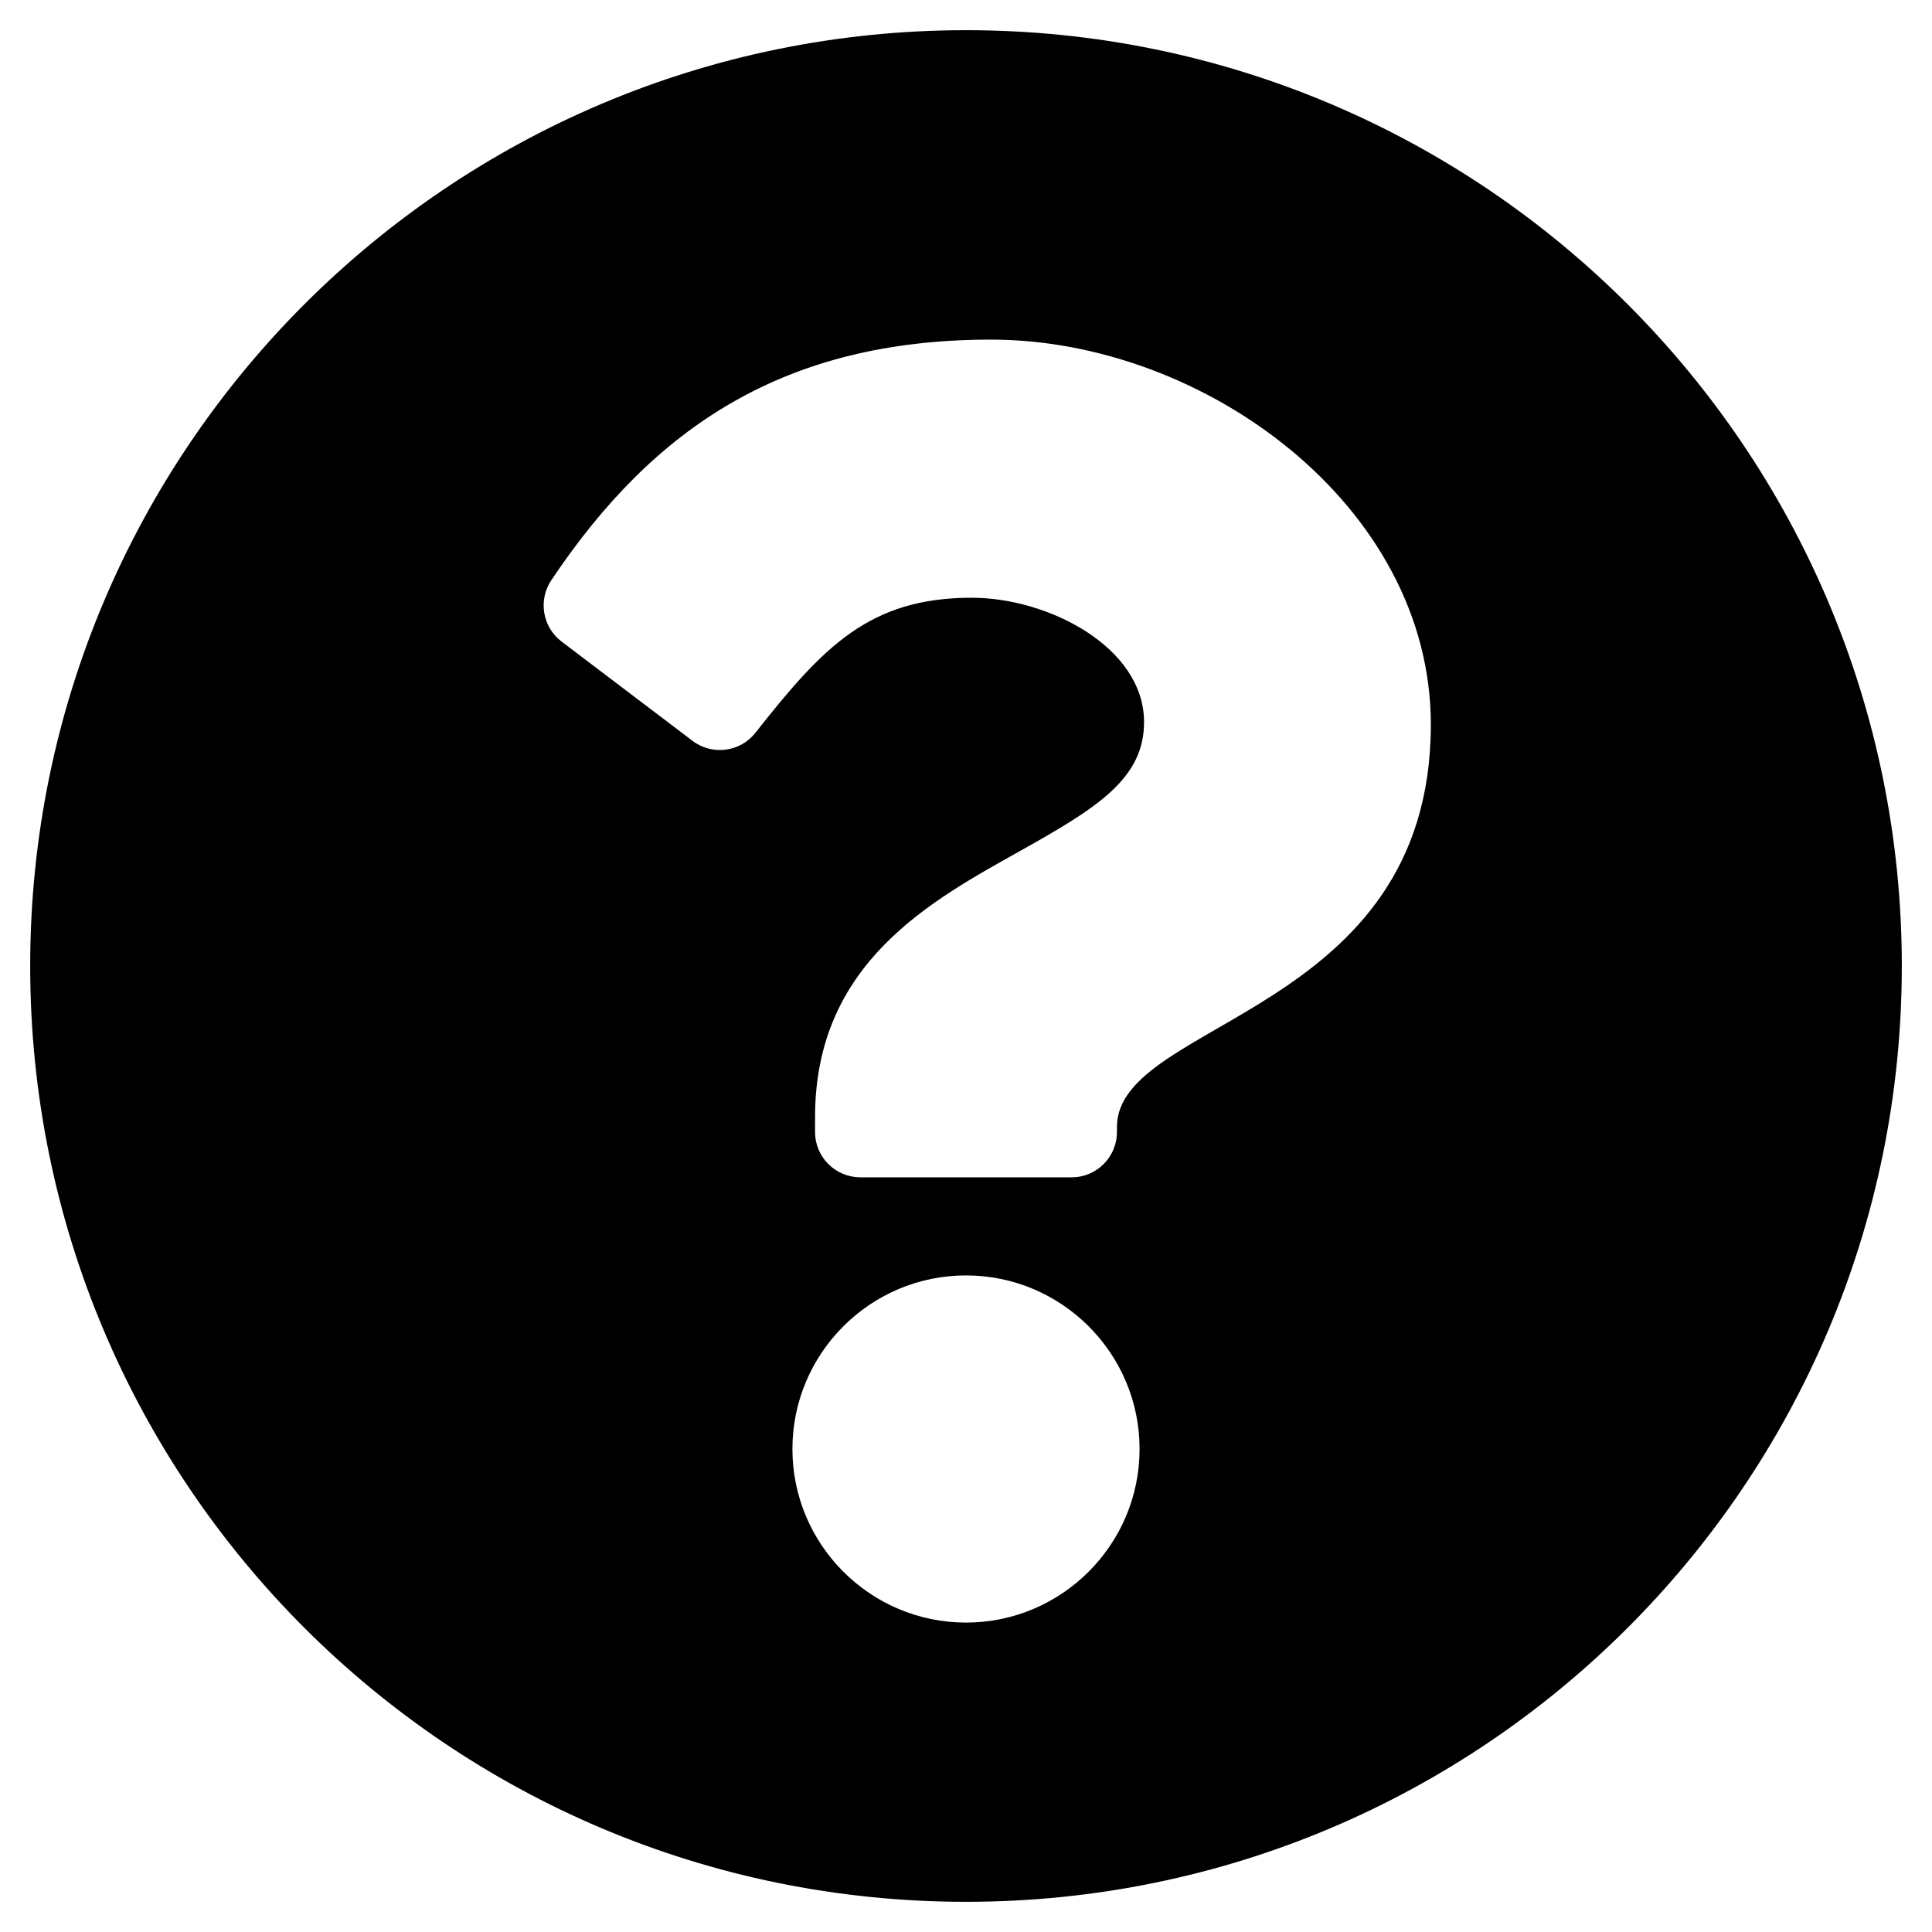
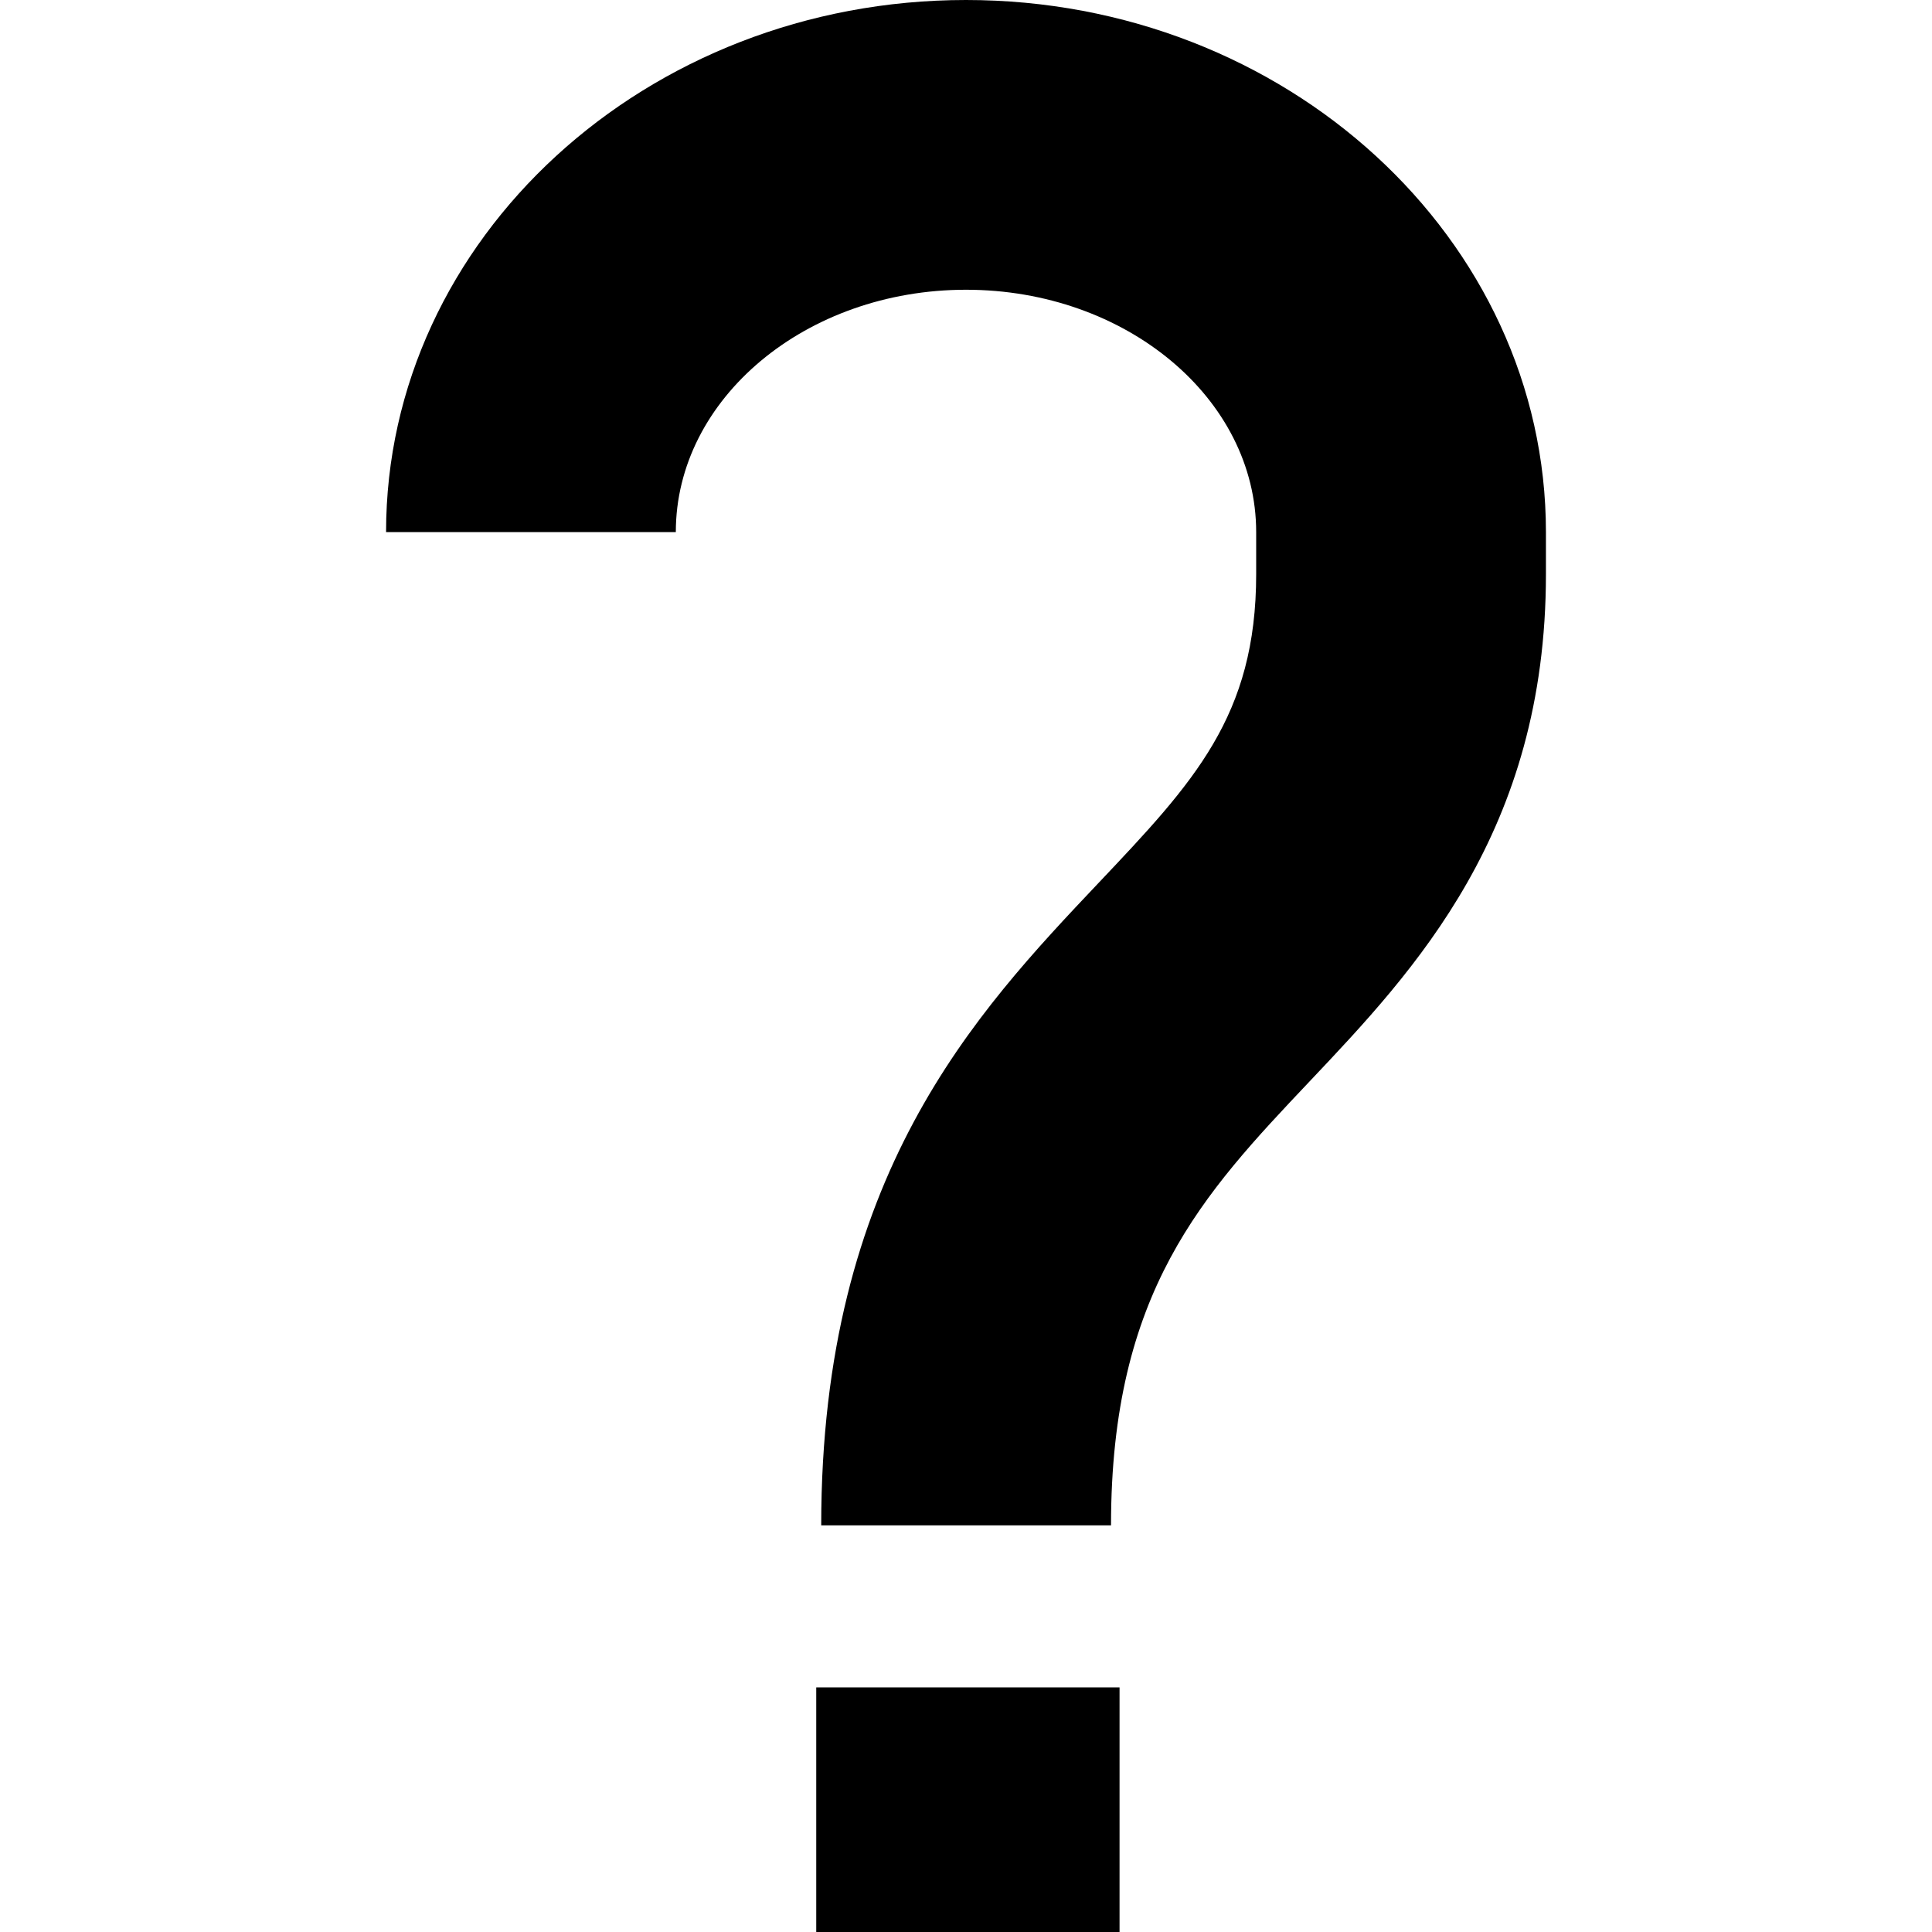
- <svg xmlns="http://www.w3.org/2000/svg" aria-hidden="true" focusable="false" data-prefix="fas" data-icon="question-circle" class="svg-inline--fa fa-question-circle fa-w-16" role="img" viewBox="0 0 512 512">
-   <path fill="currentColor" d="M504 256c0 136.997-111.043 248-248 248S8 392.997 8 256C8 119.083 119.043 8 256 8s248 111.083 248 248zM262.655 90c-54.497 0-89.255 22.957-116.549 63.758-3.536 5.286-2.353 12.415 2.715 16.258l34.699 26.31c5.205 3.947 12.621 3.008 16.665-2.122 17.864-22.658 30.113-35.797 57.303-35.797 20.429 0 45.698 13.148 45.698 32.958 0 14.976-12.363 22.667-32.534 33.976C247.128 238.528 216 254.941 216 296v4c0 6.627 5.373 12 12 12h56c6.627 0 12-5.373 12-12v-1.333c0-28.462 83.186-29.647 83.186-106.667 0-58.002-60.165-102-116.531-102zM256 338c-25.365 0-46 20.635-46 46 0 25.364 20.635 46 46 46s46-20.636 46-46c0-25.365-20.635-46-46-46z" />
+ <svg xmlns="http://www.w3.org/2000/svg" fill="#000000" version="1.1" id="Capa_1" viewBox="0 0 318.293 318.293" xml:space="preserve">
+   <g>
+     <path d="M159.148,0c-52.696,0-95.544,39.326-95.544,87.662h47.736c0-22.007,21.438-39.927,47.808-39.927   c26.367,0,47.804,17.92,47.804,39.927v6.929c0,23.39-10.292,34.31-25.915,50.813c-20.371,21.531-45.744,48.365-45.744,105.899   h47.745c0-38.524,15.144-54.568,32.692-73.12c17.368-18.347,38.96-41.192,38.96-83.592v-6.929C254.689,39.326,211.845,0,159.148,0z   " />
+     <rect x="134.475" y="277.996" width="49.968" height="40.297" />
+   </g>
</svg>
